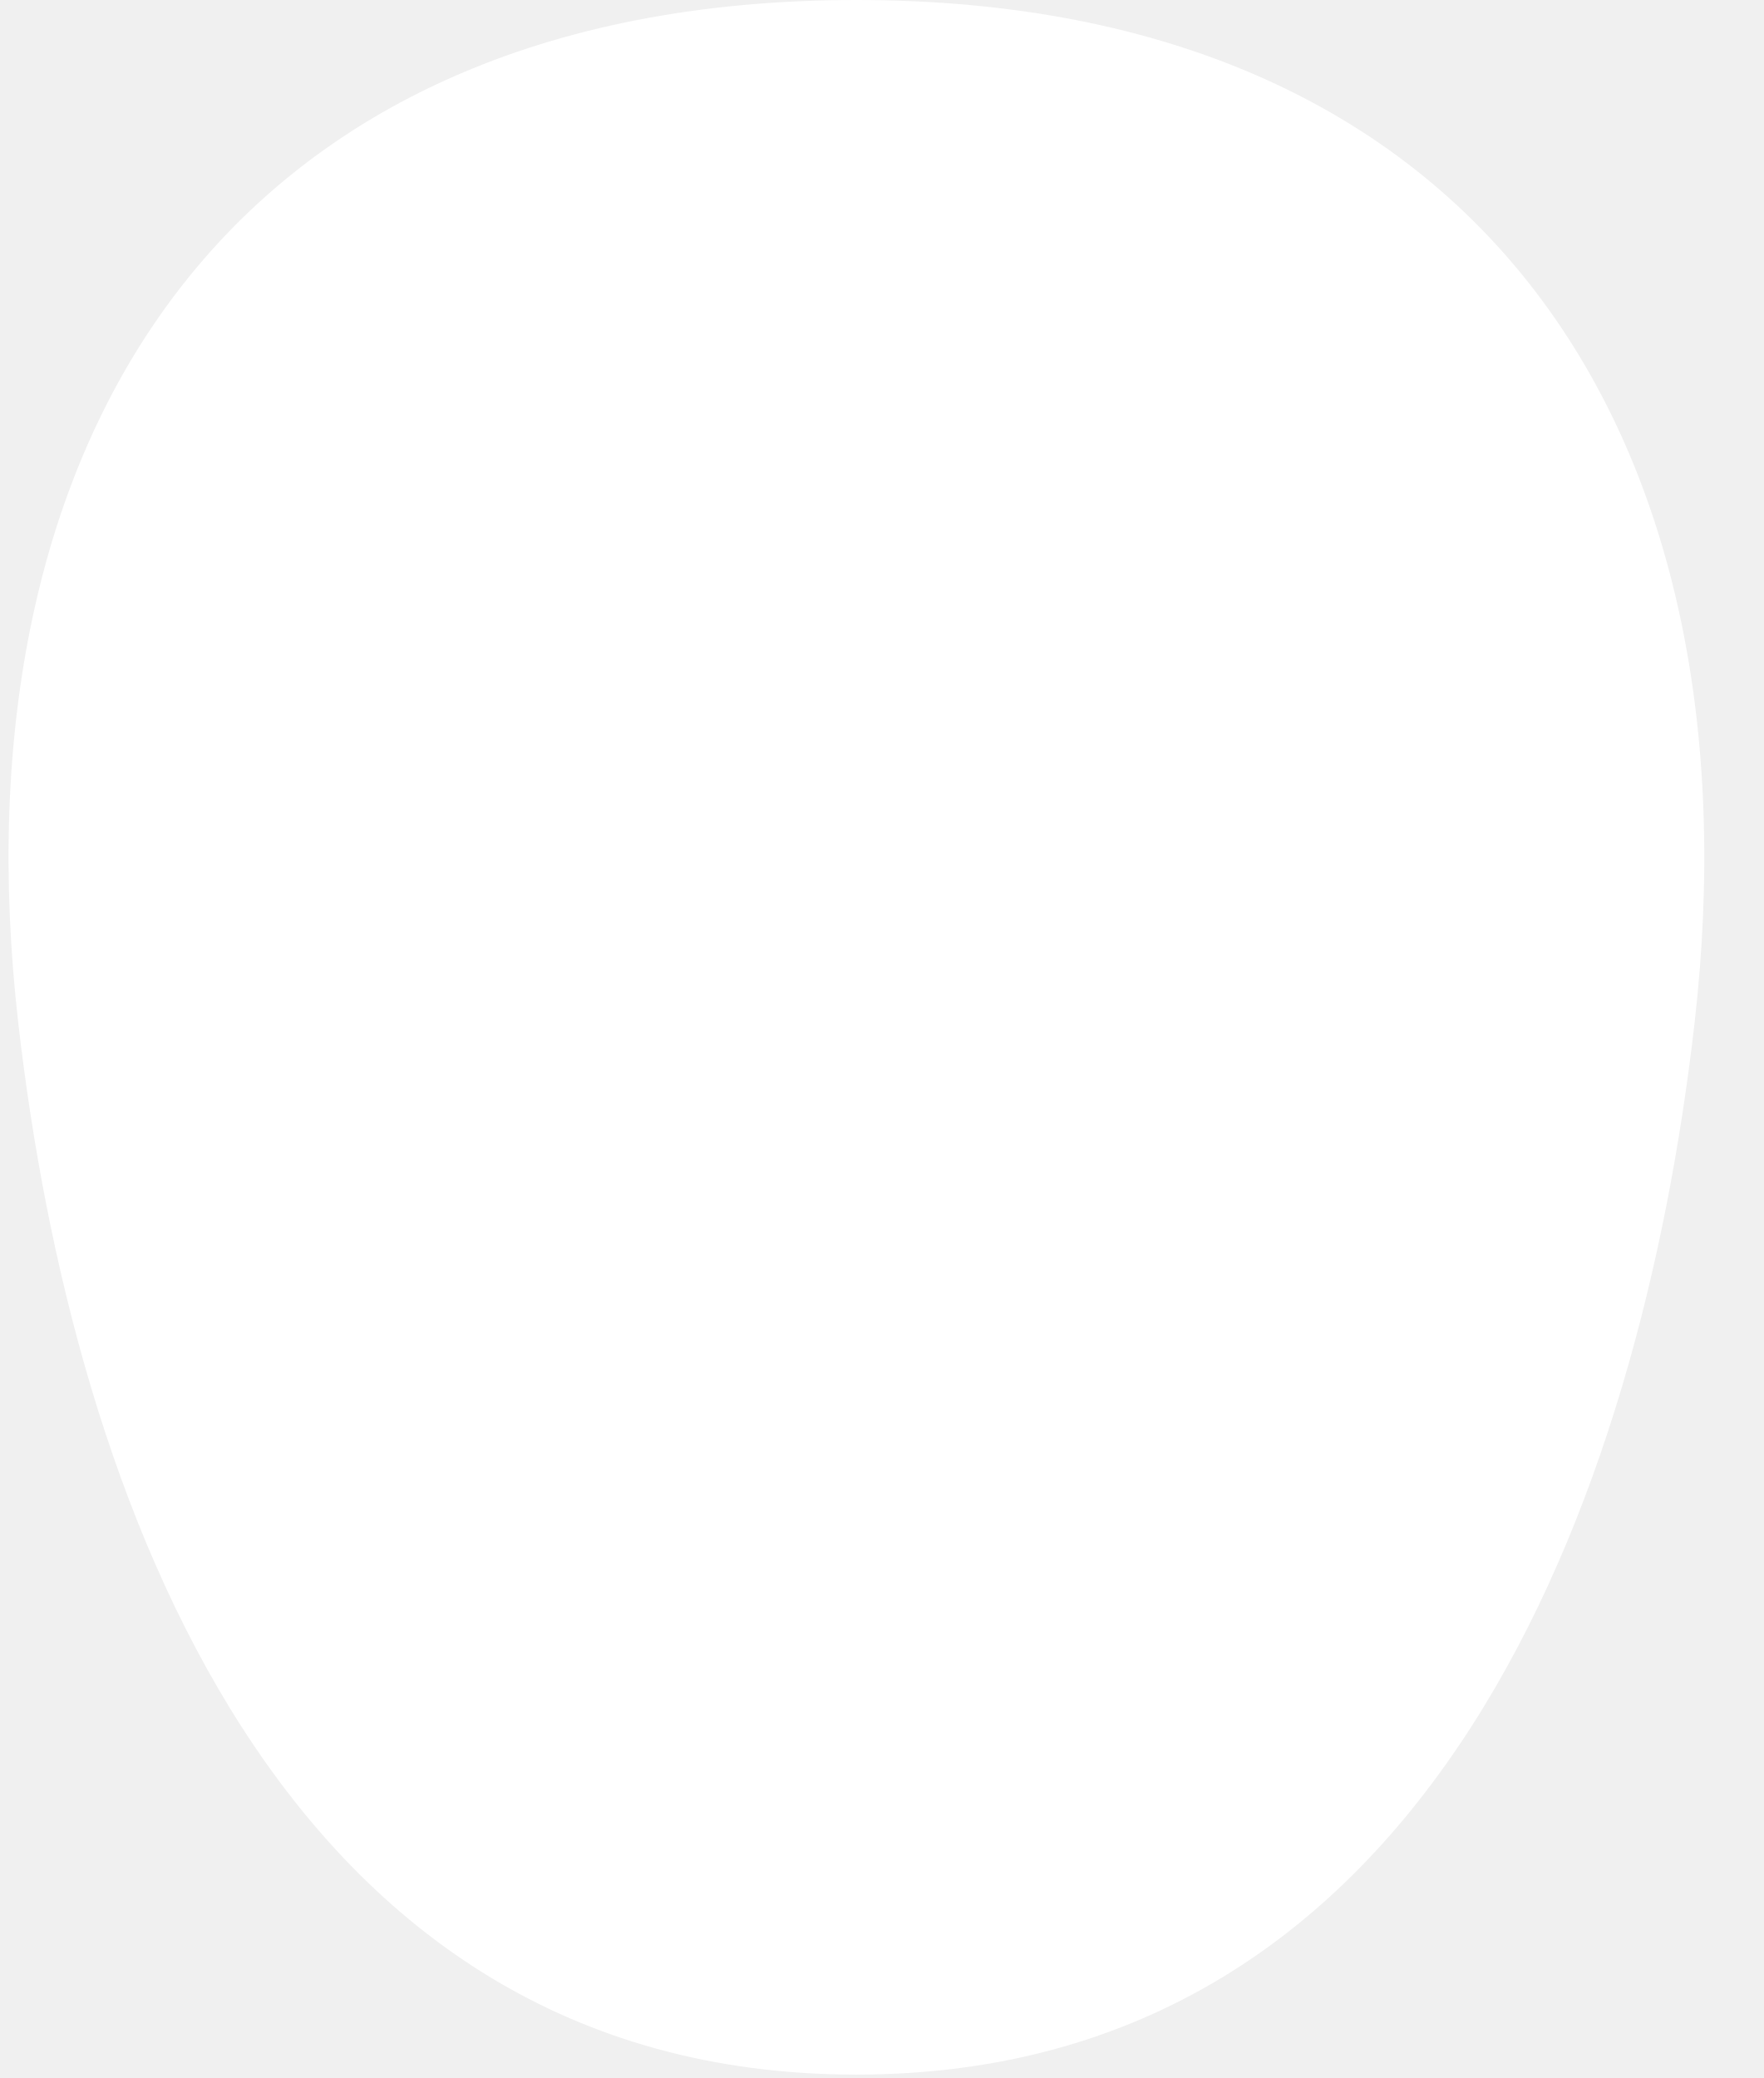
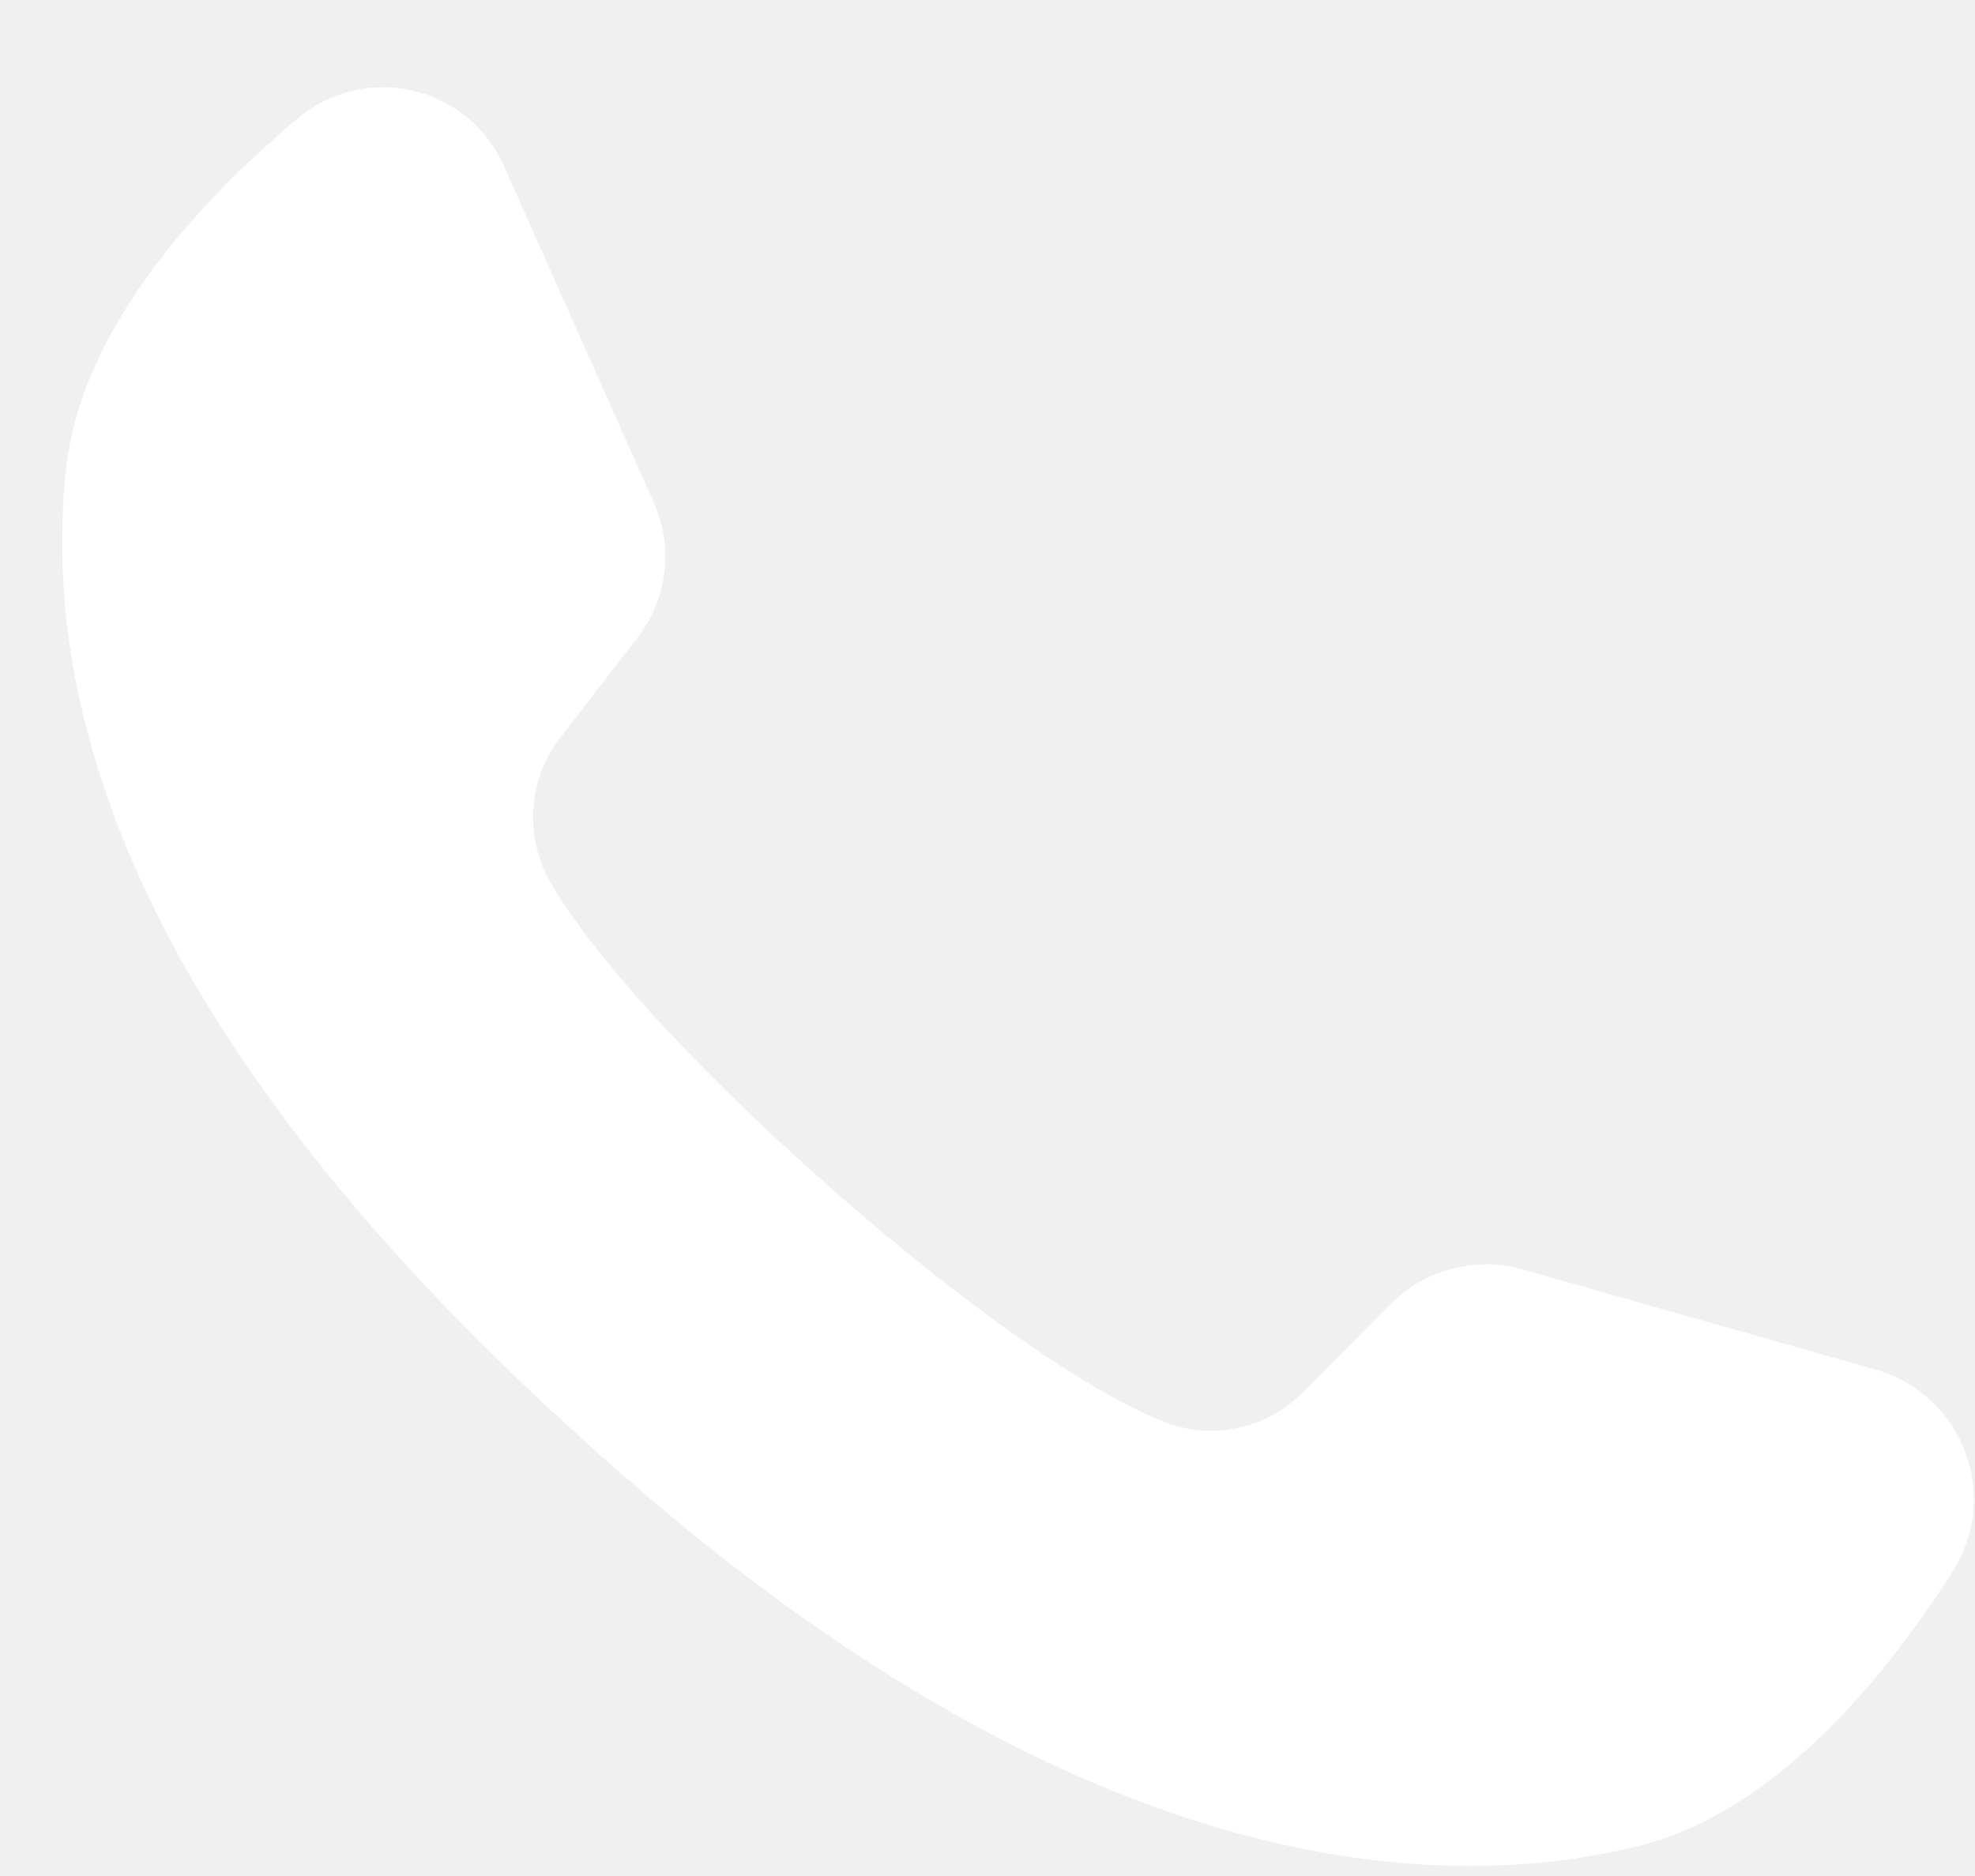
- <svg xmlns="http://www.w3.org/2000/svg" width="28" height="33" viewBox="0 0 28 33" fill="none">
-   <path d="M13.599 32.946C22.752 32.945 26.045 23.781 26.907 16.253C27.969 6.98 23.584 0 13.599 0C3.616 0 -0.772 6.979 0.291 16.253C1.154 23.781 4.446 32.947 13.599 32.946Z" fill="white" />
+ <svg xmlns="http://www.w3.org/2000/svg" width="20" height="19" viewBox="0 0 20 19" fill="none">
+   <path d="M19.788 15.894C19.082 17.006 17.967 18.366 16.566 18.703C14.111 19.297 10.344 18.724 5.657 14.353L5.599 14.302C1.477 10.481 0.407 7.3 0.666 4.777C0.809 3.345 2.002 2.05 3.008 1.205C3.167 1.069 3.356 0.972 3.559 0.922C3.762 0.873 3.973 0.871 4.177 0.918C4.381 0.964 4.571 1.058 4.732 1.191C4.893 1.325 5.021 1.494 5.105 1.685L6.622 5.094C6.72 5.315 6.757 5.559 6.727 5.799C6.698 6.04 6.604 6.267 6.455 6.458L5.688 7.453C5.523 7.659 5.424 7.909 5.402 8.171C5.381 8.434 5.439 8.697 5.568 8.926C5.998 9.68 7.027 10.787 8.169 11.814C9.451 12.973 10.873 14.033 11.773 14.394C12.014 14.493 12.278 14.517 12.533 14.463C12.787 14.41 13.02 14.281 13.201 14.094L14.091 13.198C14.263 13.028 14.476 12.908 14.71 12.848C14.943 12.788 15.188 12.791 15.421 12.857L19.024 13.88C19.223 13.941 19.405 14.046 19.556 14.188C19.708 14.331 19.825 14.505 19.899 14.7C19.973 14.894 20.001 15.103 19.982 15.31C19.962 15.517 19.896 15.717 19.788 15.894Z" fill="white" />
</svg>
